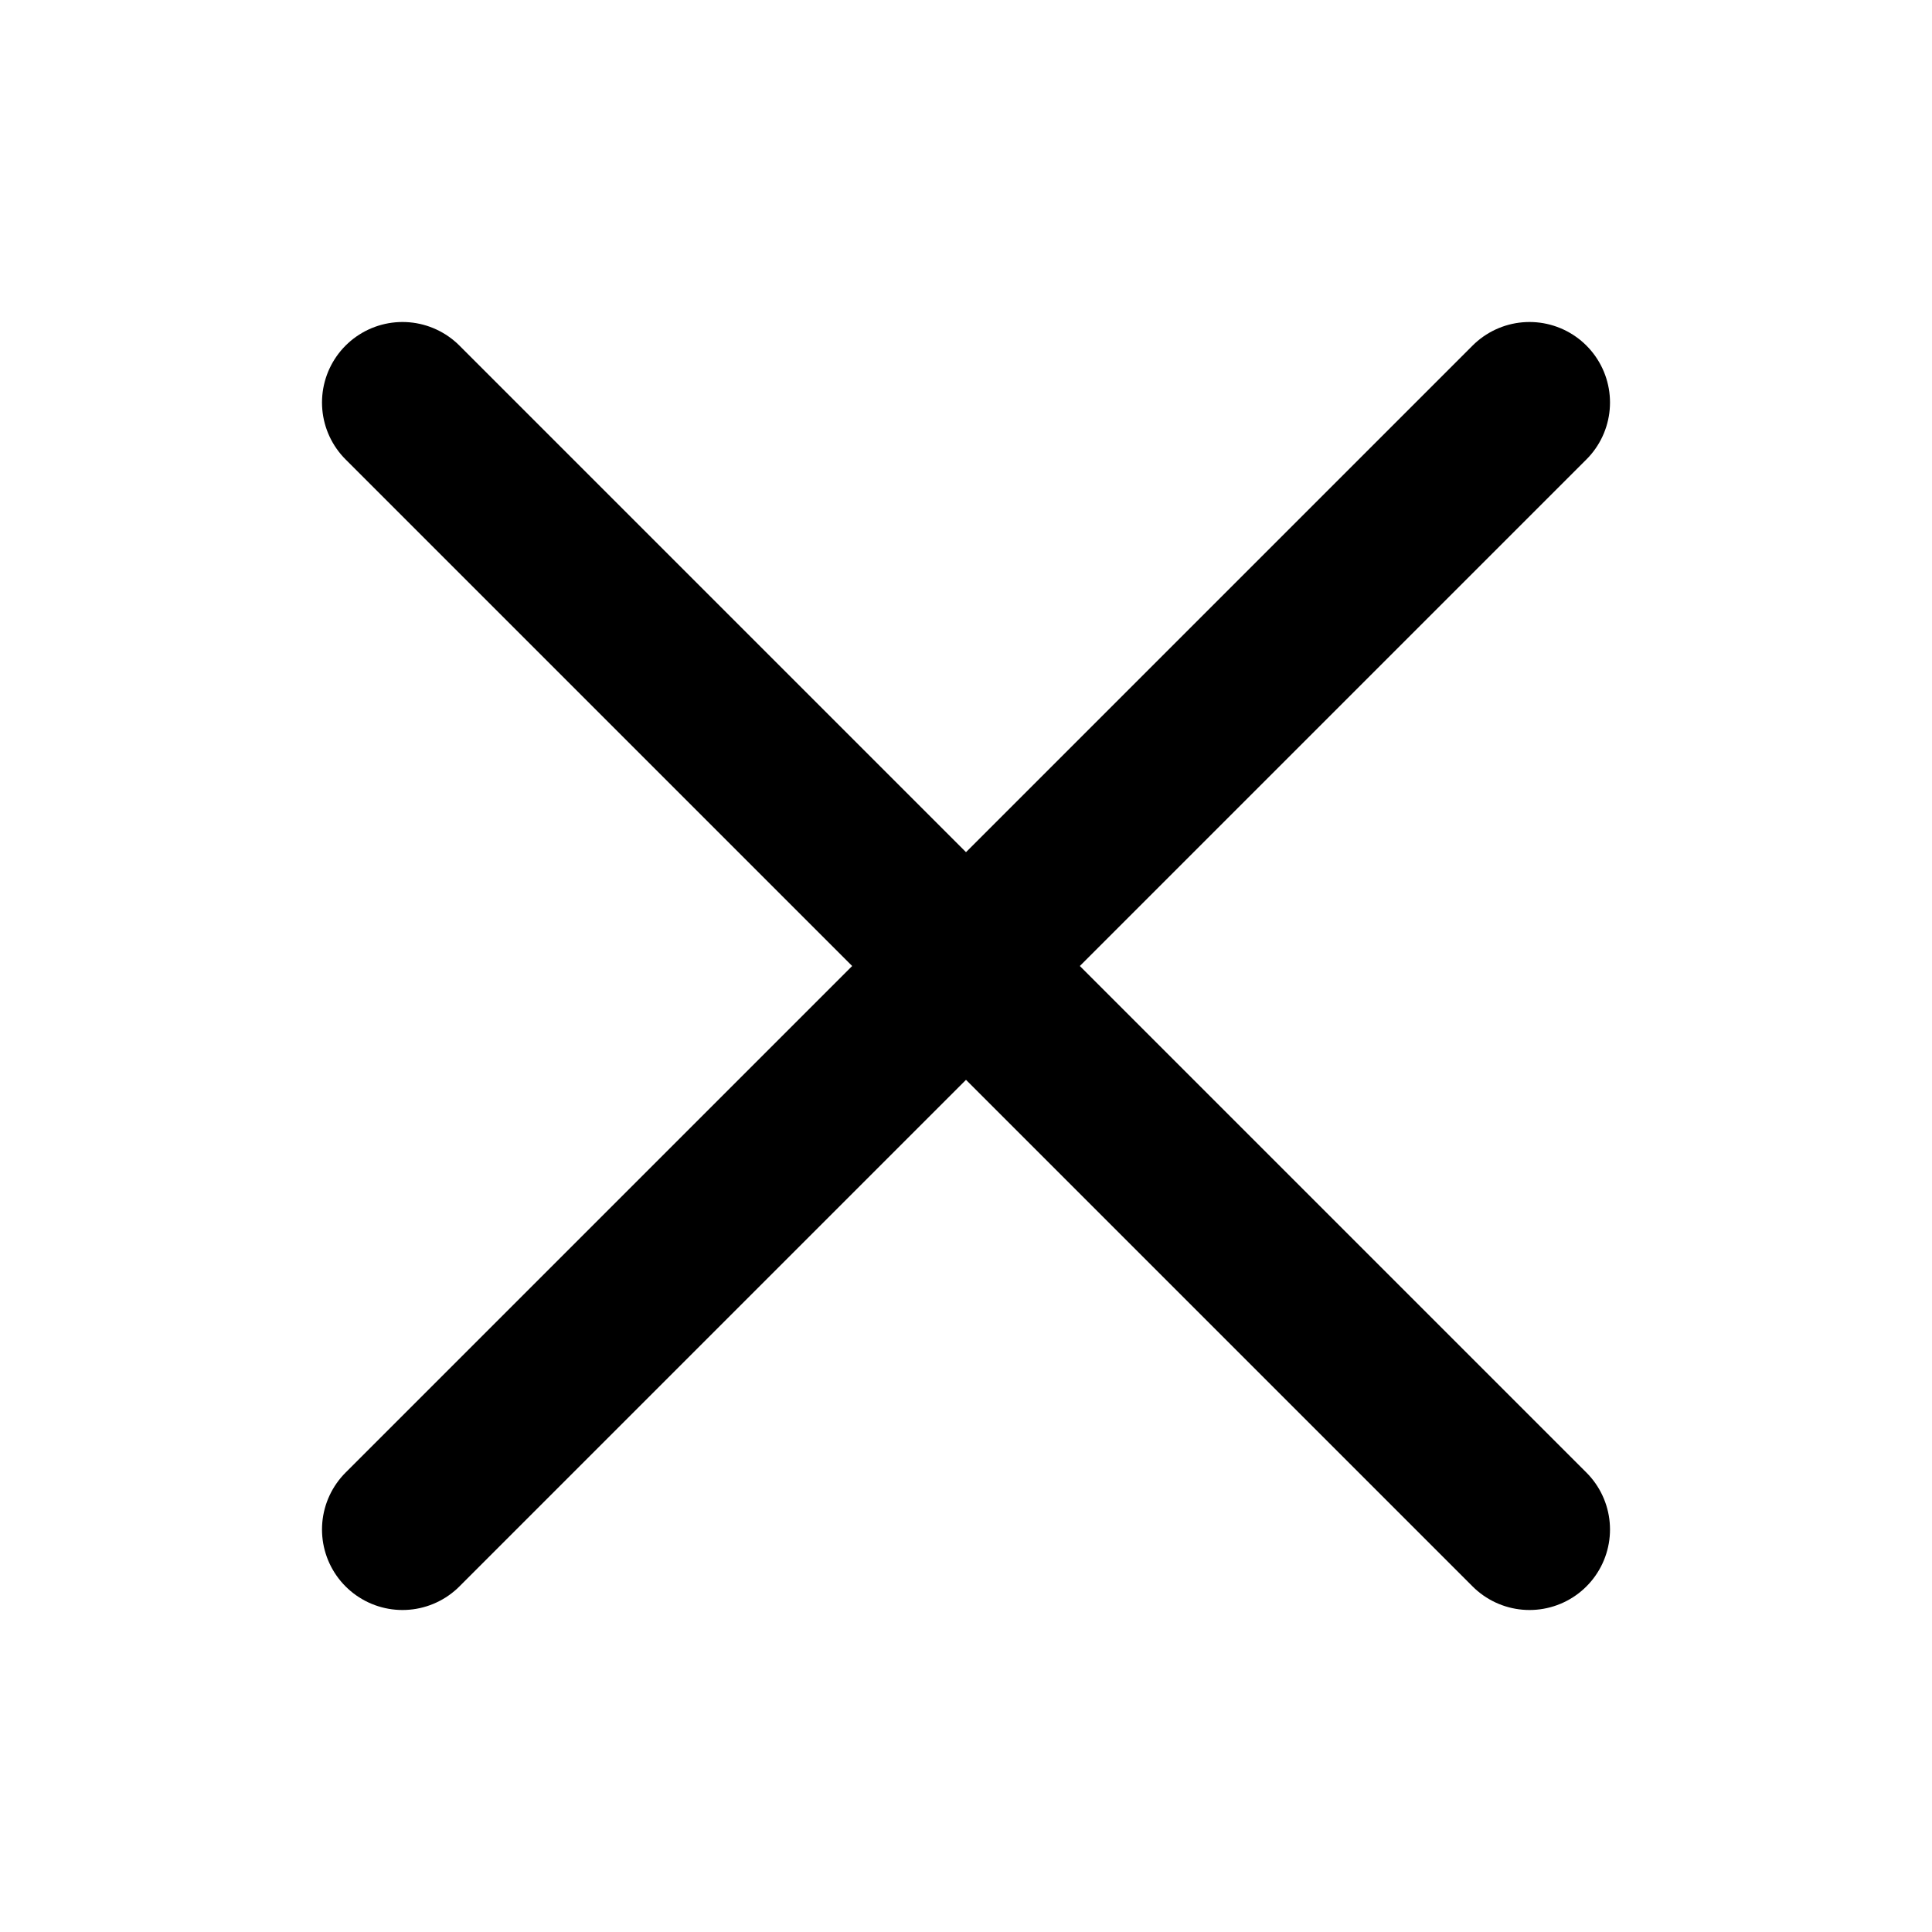
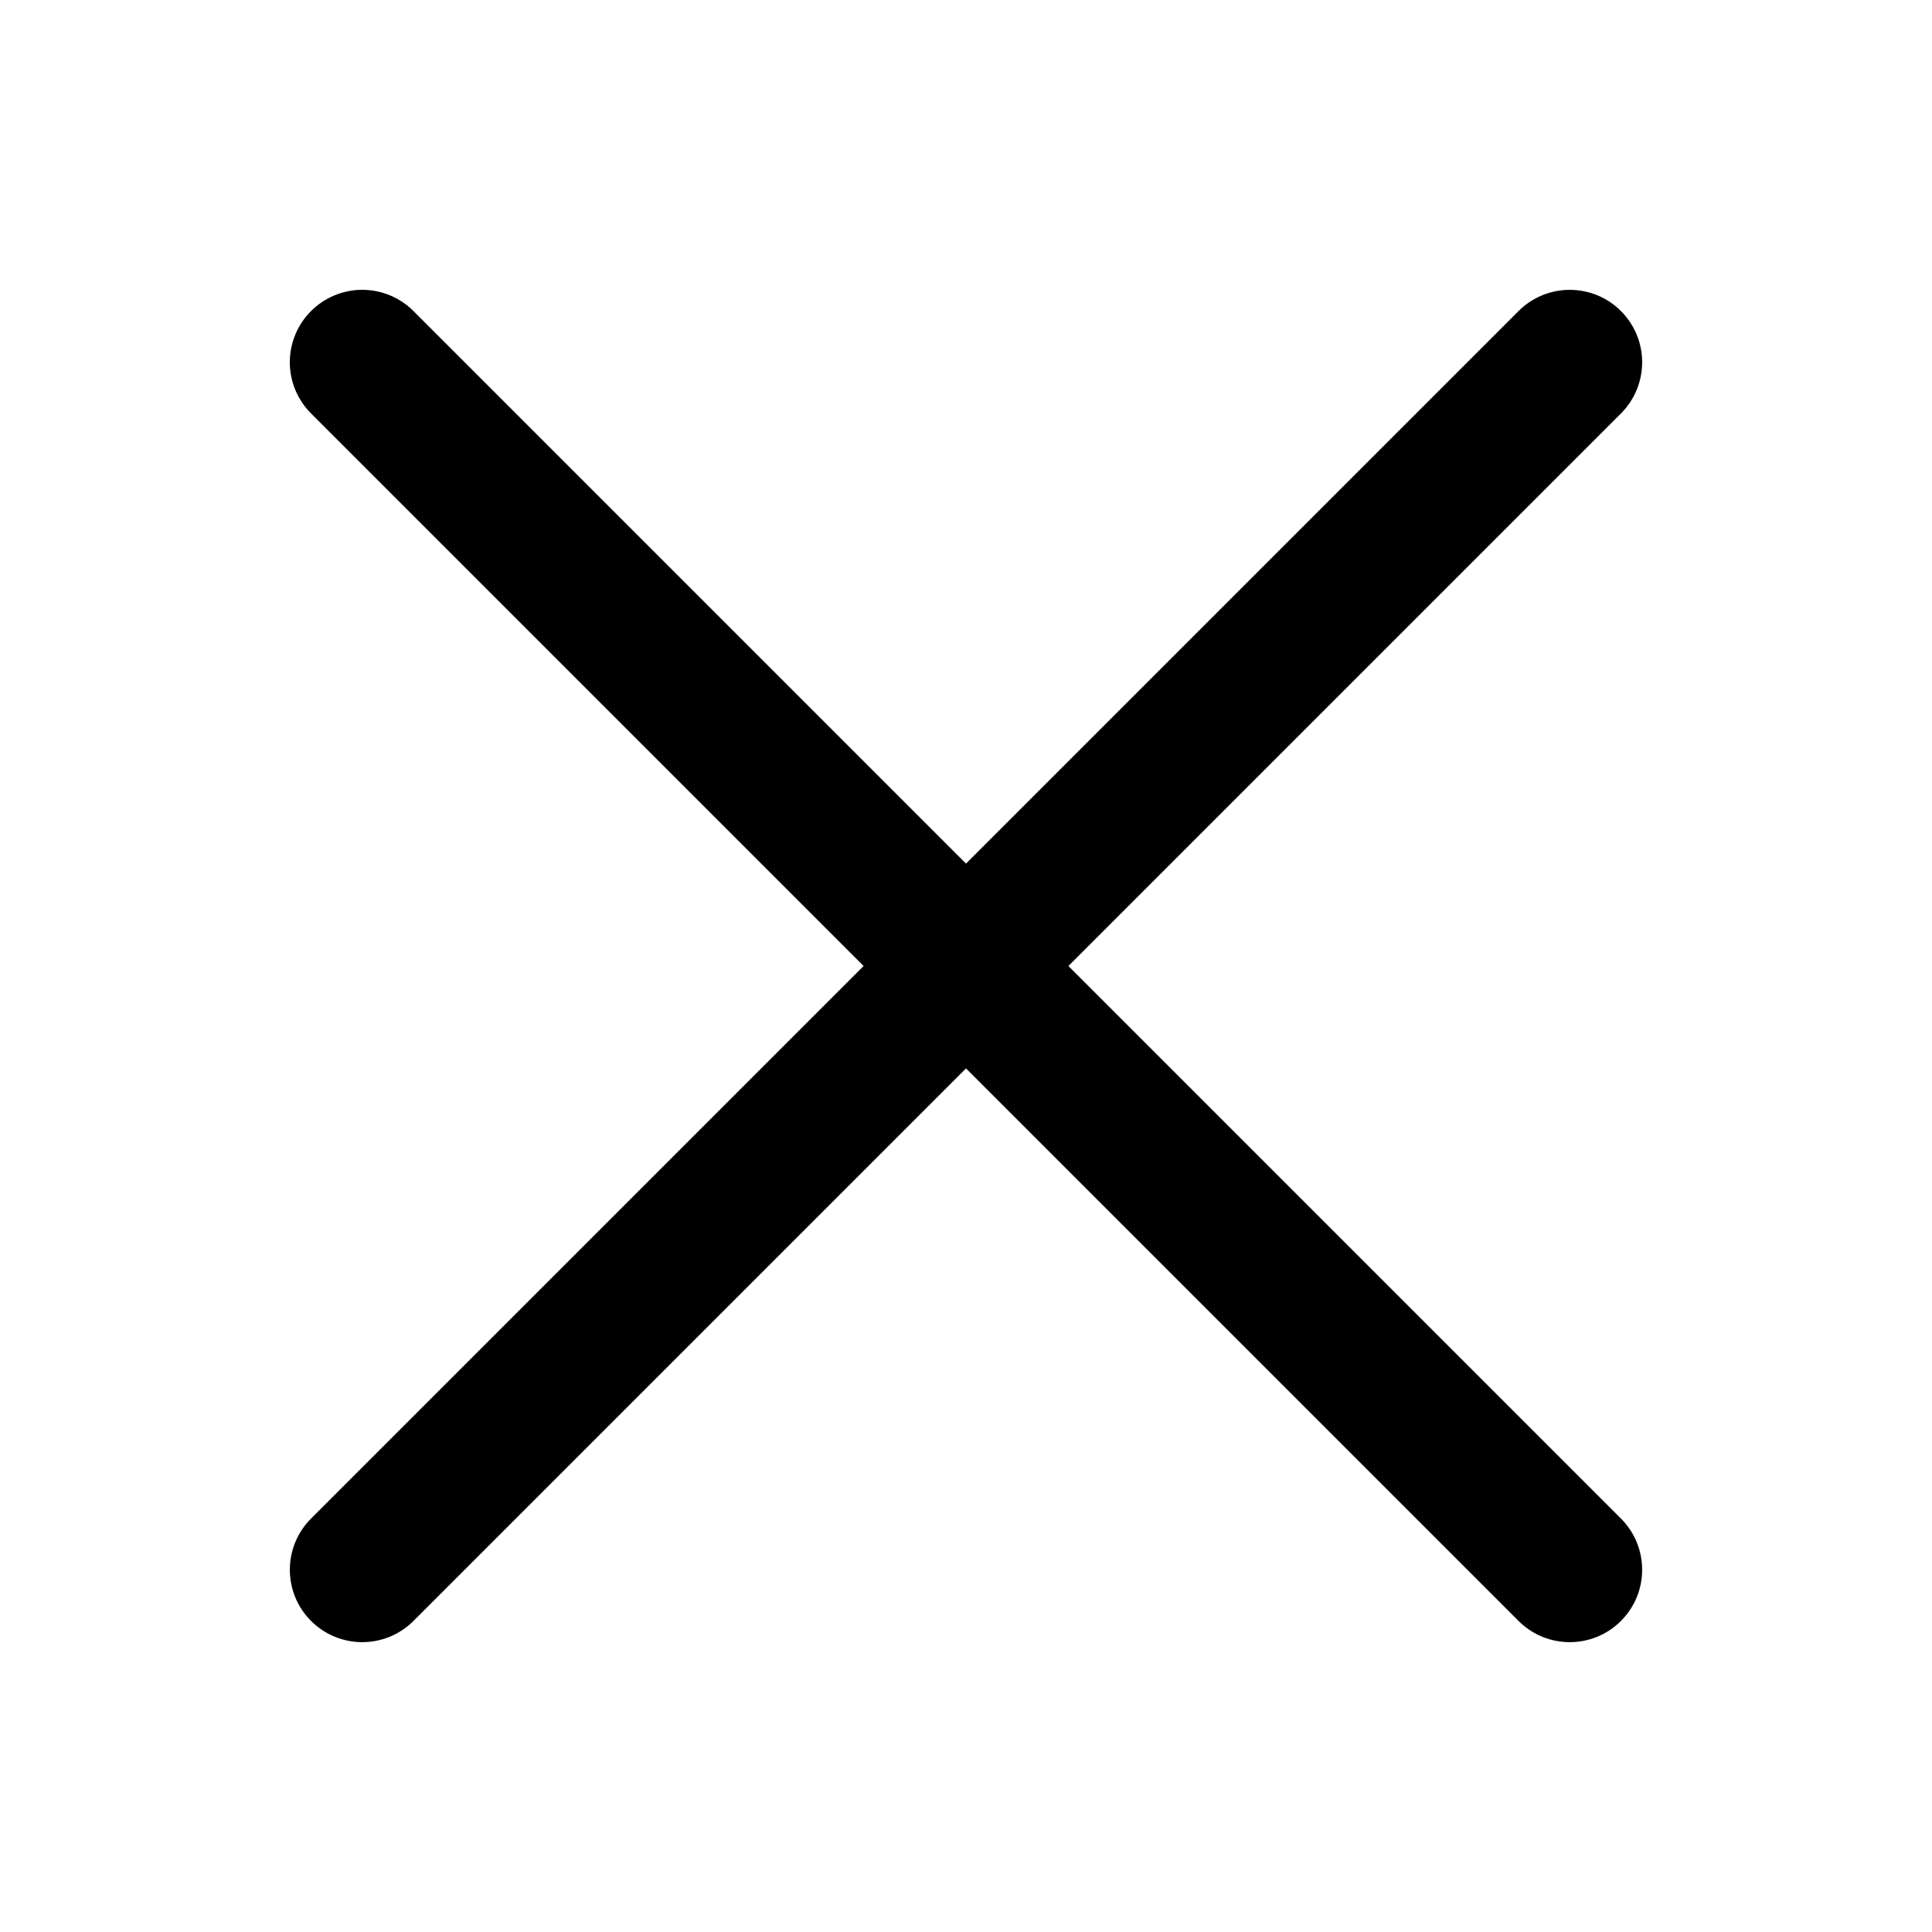
- <svg xmlns="http://www.w3.org/2000/svg" viewBox="0 0 24 24" role="img" aria-label="Close">
-   <path fill="none" stroke="currentColor" stroke-linecap="round" stroke-width="2" d="m5 5 14 14M19 5 5 19" />
+ <svg xmlns="http://www.w3.org/2000/svg" version="1.1" viewBox="0 0 1024 1024">
+   <path d="M804.864 164.864a38.336 38.336 0 1 1 54.272 54.272l-640 640a38.336 38.336 0 1 1-54.272-54.272l640-640z" />
+   <path d="M164.864 164.864a38.336 38.336 0 0 1 54.272 0l640 640a38.336 38.336 0 1 1-54.272 54.272l-640-640a38.336 38.336 0 0 1 0-54.272z" />
</svg>
